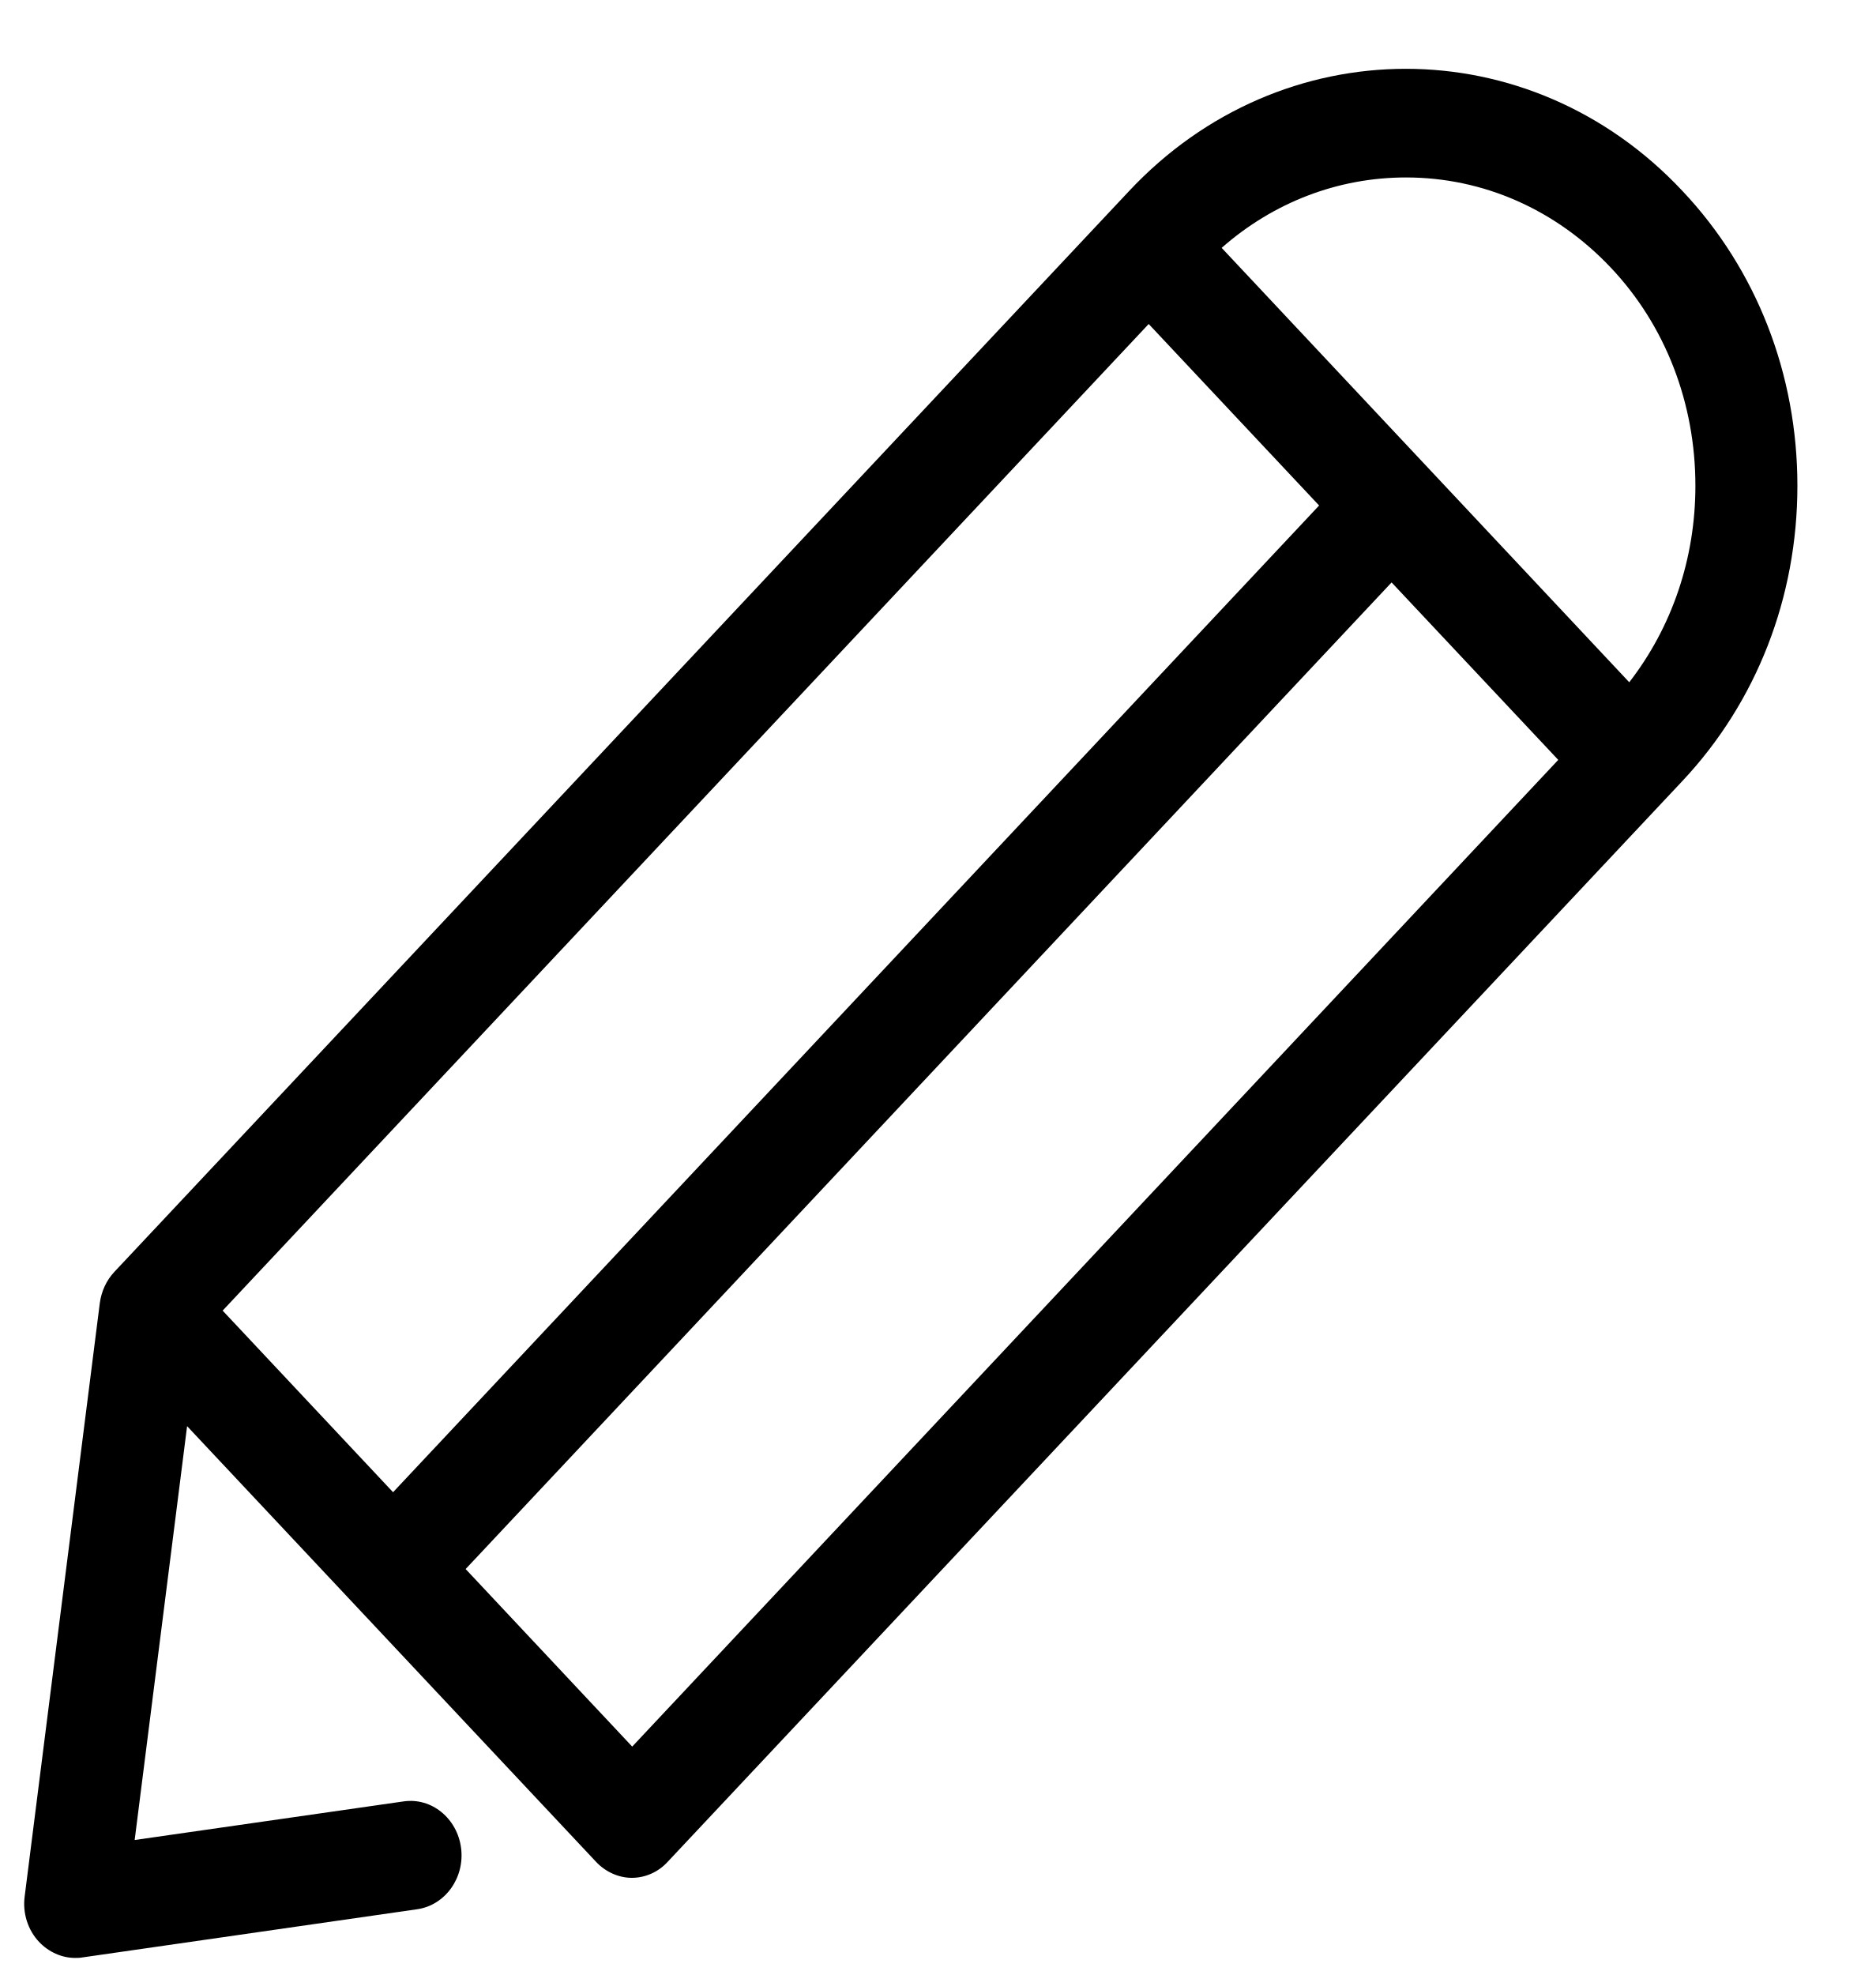
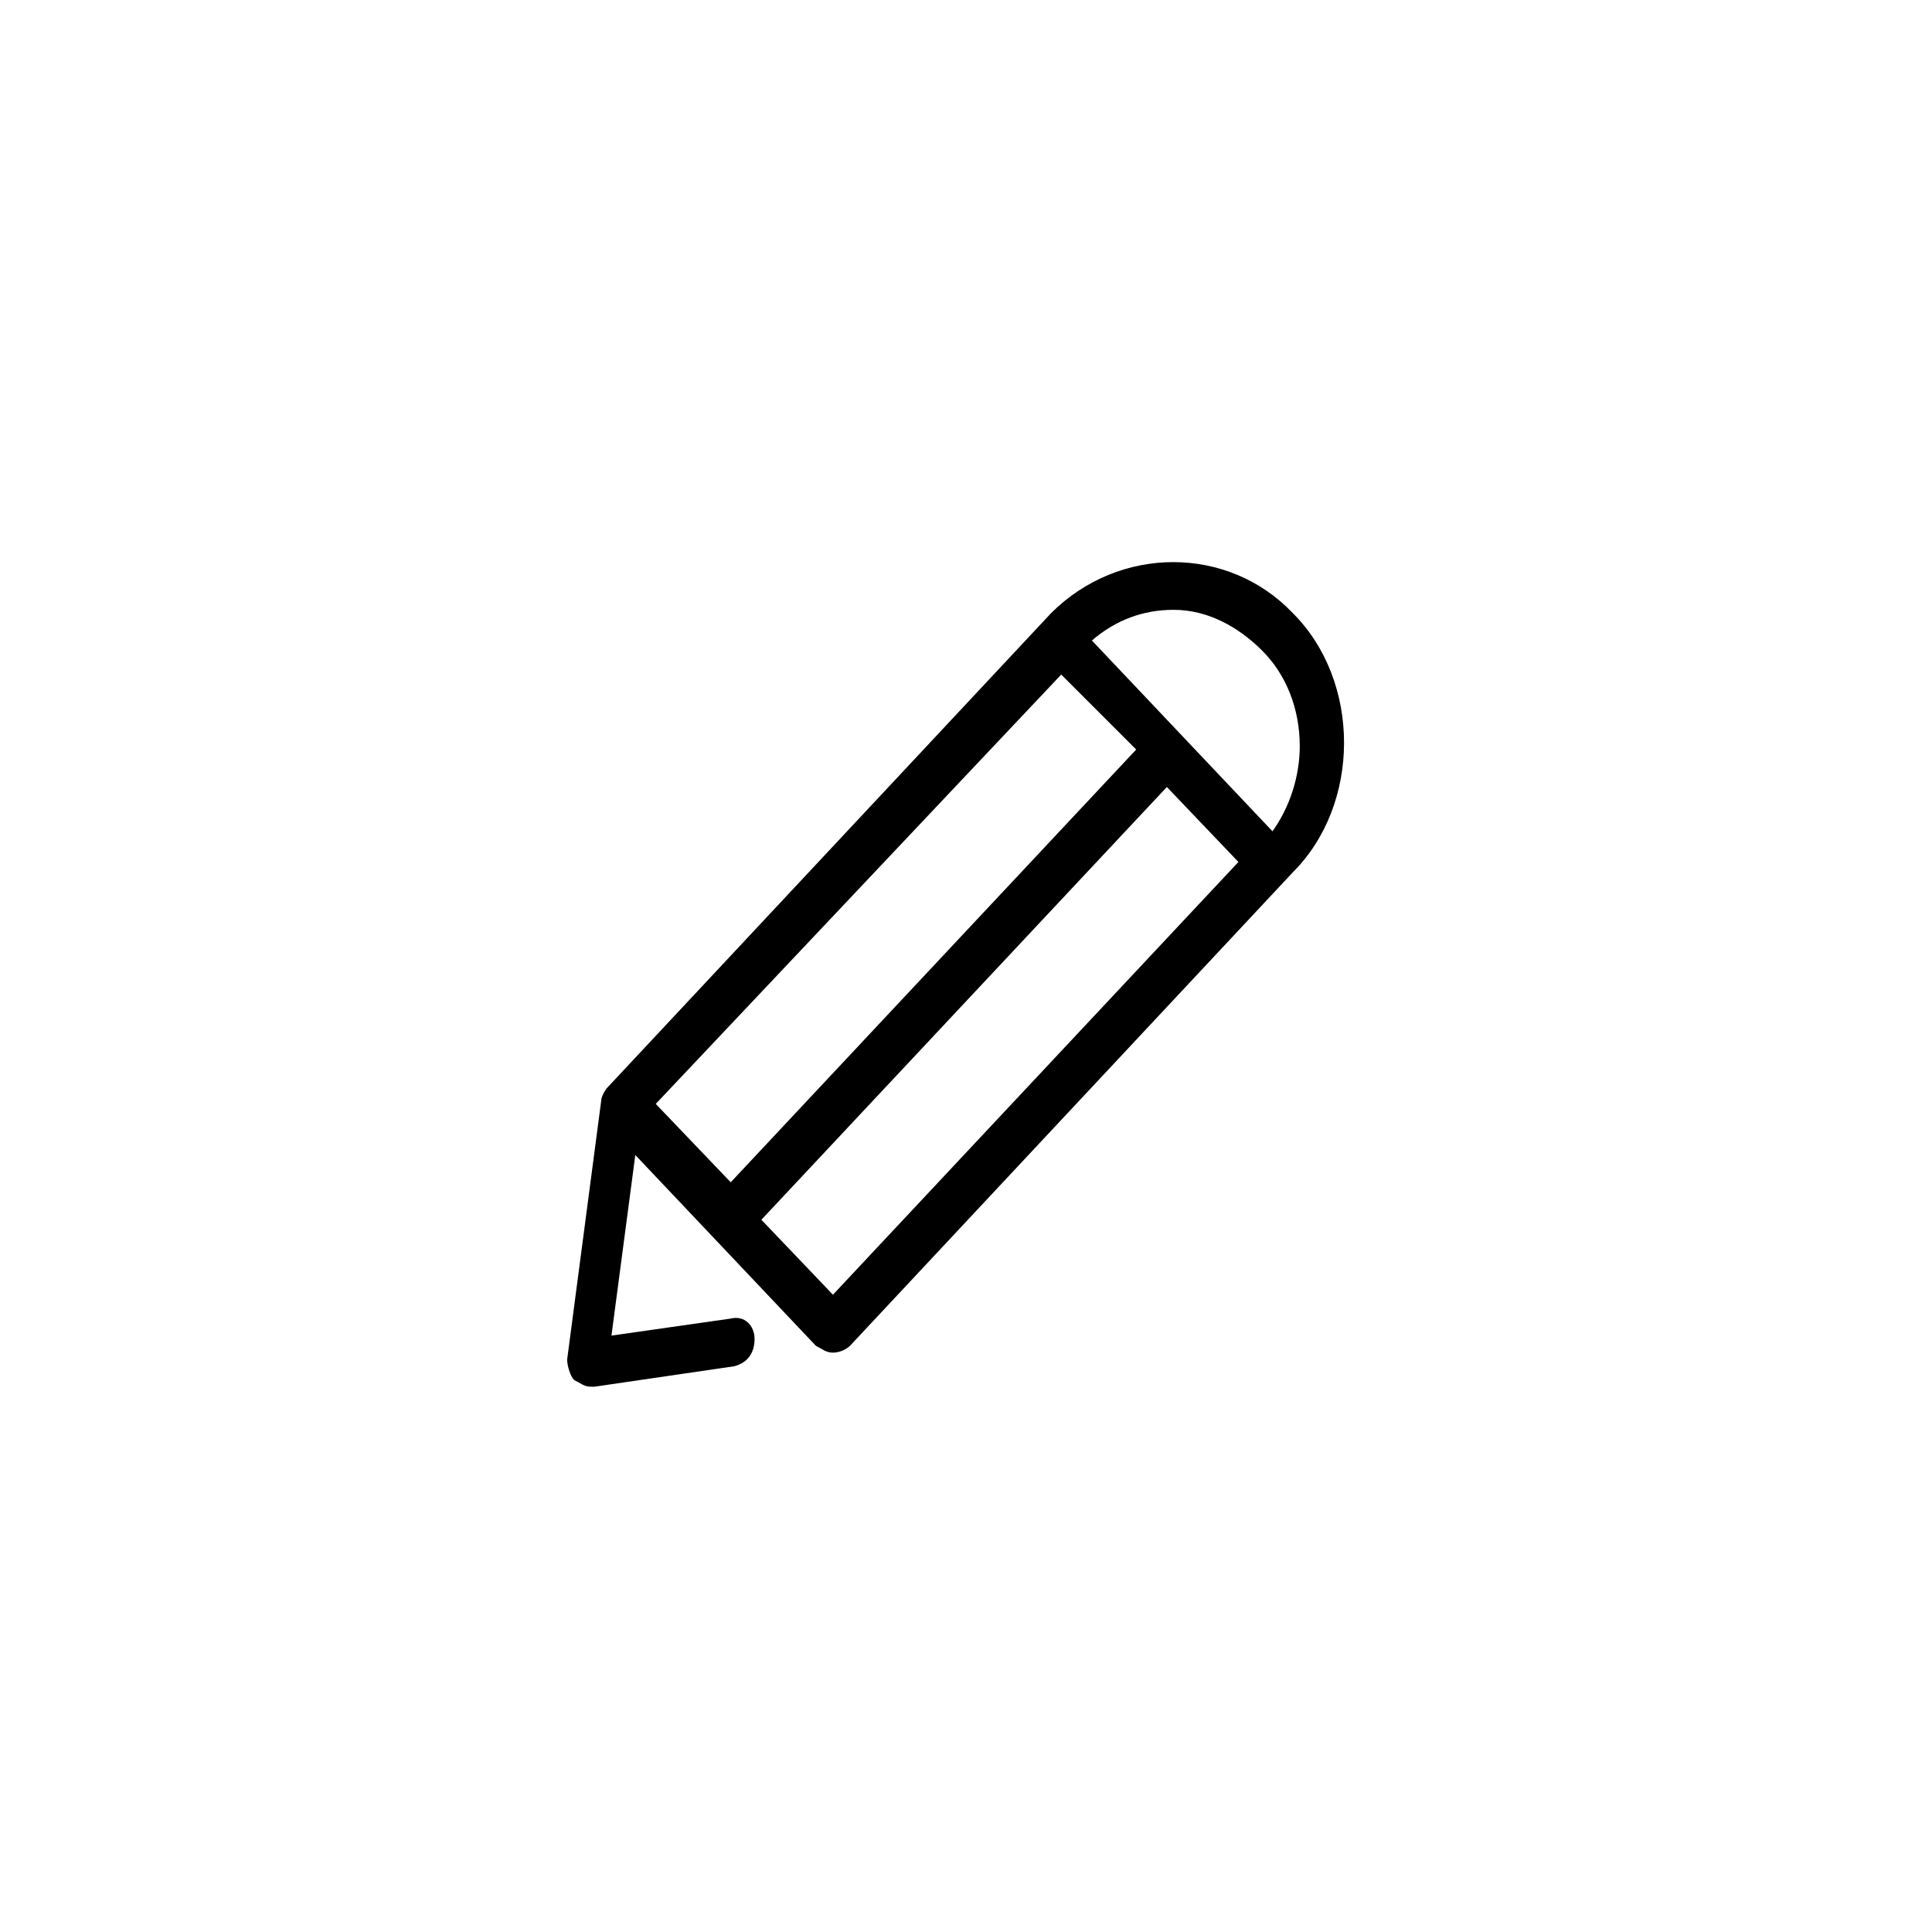
- <svg xmlns="http://www.w3.org/2000/svg" width="19px" height="20px" viewBox="0 0 19 20" version="1.1">
-   <g id="Welcome" stroke="none" stroke-width="1" fill="none" fill-rule="evenodd">
-     <g id="Mobile-Portrait-Copy-3" transform="translate(-263, -515)" fill="#000000" fill-rule="nonzero">
+ <svg xmlns="http://www.w3.org/2000/svg" version="1.1" id="Calque_1" x="0px" y="0px" viewBox="0 0 56.7 56.7" style="enable-background:new 0 0 56.7 56.7;" xml:space="preserve">
+   <g id="Welcome">
+     <g id="Mobile-Portrait-Copy-3" transform="translate(-263, -515)">
      <g id="Group-4" transform="translate(251, 506.1318)">
        <g id="edit" transform="translate(12.2449, 9.565217)">
-           <path d="M16.796,1.238 C17.546,2.033 17.959,3.093 17.959,4.222 C17.959,5.352 17.546,6.411 16.796,7.21 L6.518,18.156 C6.422,18.262 6.288,18.319 6.154,18.319 C6.02,18.319 5.886,18.258 5.791,18.156 L1.65,13.745 L1.119,17.936 L3.843,17.545 C4.126,17.504 4.386,17.716 4.425,18.018 C4.463,18.319 4.264,18.596 3.981,18.637 L0.583,19.126 C0.56,19.13 0.537,19.13 0.514,19.13 C0.38,19.13 0.246,19.069 0.15,18.967 C0.039,18.849 -0.018,18.678 0.005,18.507 L0.766,12.498 C0.782,12.38 0.832,12.27 0.912,12.184 L11.19,1.238 C12.736,-0.413 15.25,-0.413 16.796,1.238 Z M11.389,2.584 L2.01,12.575 L3.736,14.414 L13.115,4.422 L11.389,2.584 Z M6.158,16.99 L15.537,6.998 L13.849,5.201 L4.471,15.192 L6.158,16.99 Z M16.256,6.212 C16.689,5.653 16.926,4.96 16.926,4.222 C16.926,3.387 16.624,2.6 16.069,2.013 C15.514,1.426 14.779,1.1 13.995,1.1 C13.306,1.1 12.652,1.352 12.128,1.813 L16.256,6.212 Z" id="Shape" />
+           <path id="Shape" d="M37.7,17.3c1,1,1.5,2.4,1.5,3.8c0,1.4-0.5,2.8-1.5,3.8l-13,13.9c-0.1,0.1-0.3,0.2-0.5,0.2      c-0.2,0-0.3-0.1-0.5-0.2l-5.3-5.6l-0.7,5.3l3.5-0.5c0.4-0.1,0.7,0.2,0.7,0.6c0,0.4-0.2,0.7-0.6,0.8L17.2,40c0,0-0.1,0-0.1,0      c-0.2,0-0.3-0.1-0.5-0.2c-0.1-0.1-0.2-0.4-0.2-0.6l1-7.6c0-0.1,0.1-0.3,0.2-0.4l13-13.9C32.6,15.3,35.8,15.3,37.7,17.3z       M30.9,19.1L19,31.7l2.2,2.3l11.9-12.7L30.9,19.1z M24.2,37.3l11.9-12.7L34,22.4L22.1,35.1L24.2,37.3z M37.1,23.7      c0.5-0.7,0.8-1.6,0.8-2.5c0-1.1-0.4-2.1-1.1-2.8s-1.6-1.2-2.6-1.2c-0.9,0-1.7,0.3-2.4,0.9L37.1,23.7z" />
        </g>
      </g>
    </g>
  </g>
</svg>
